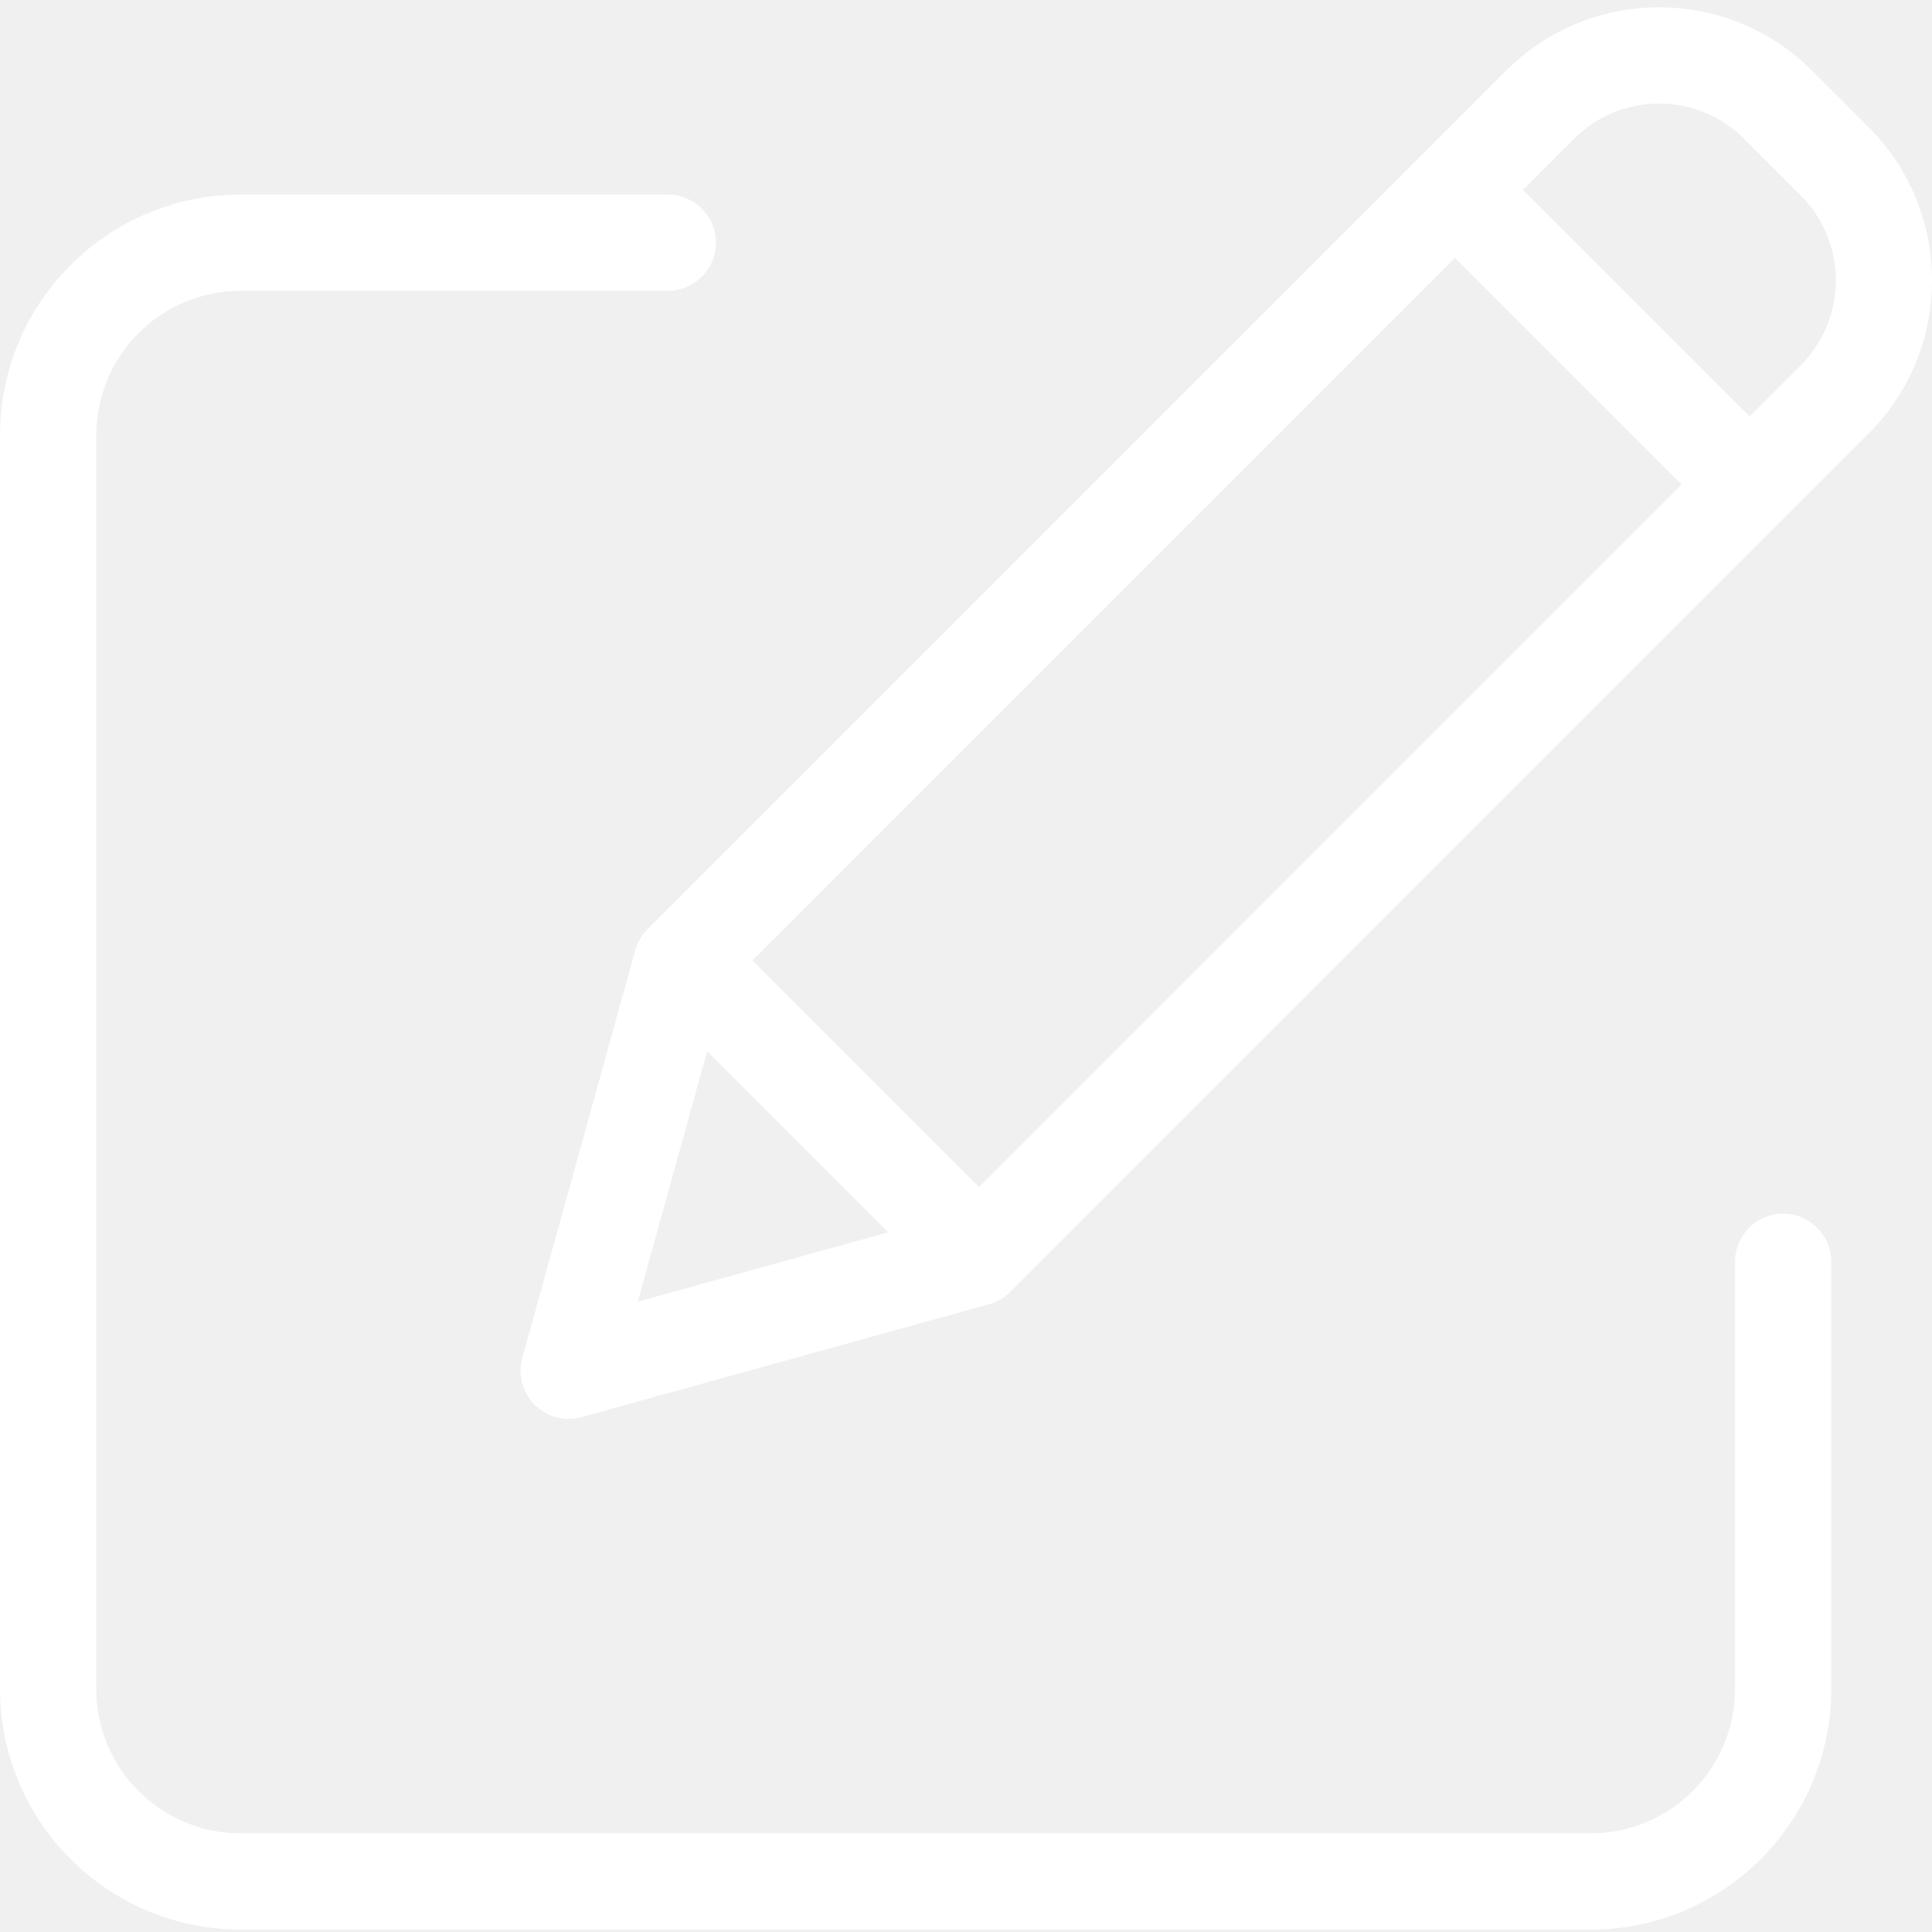
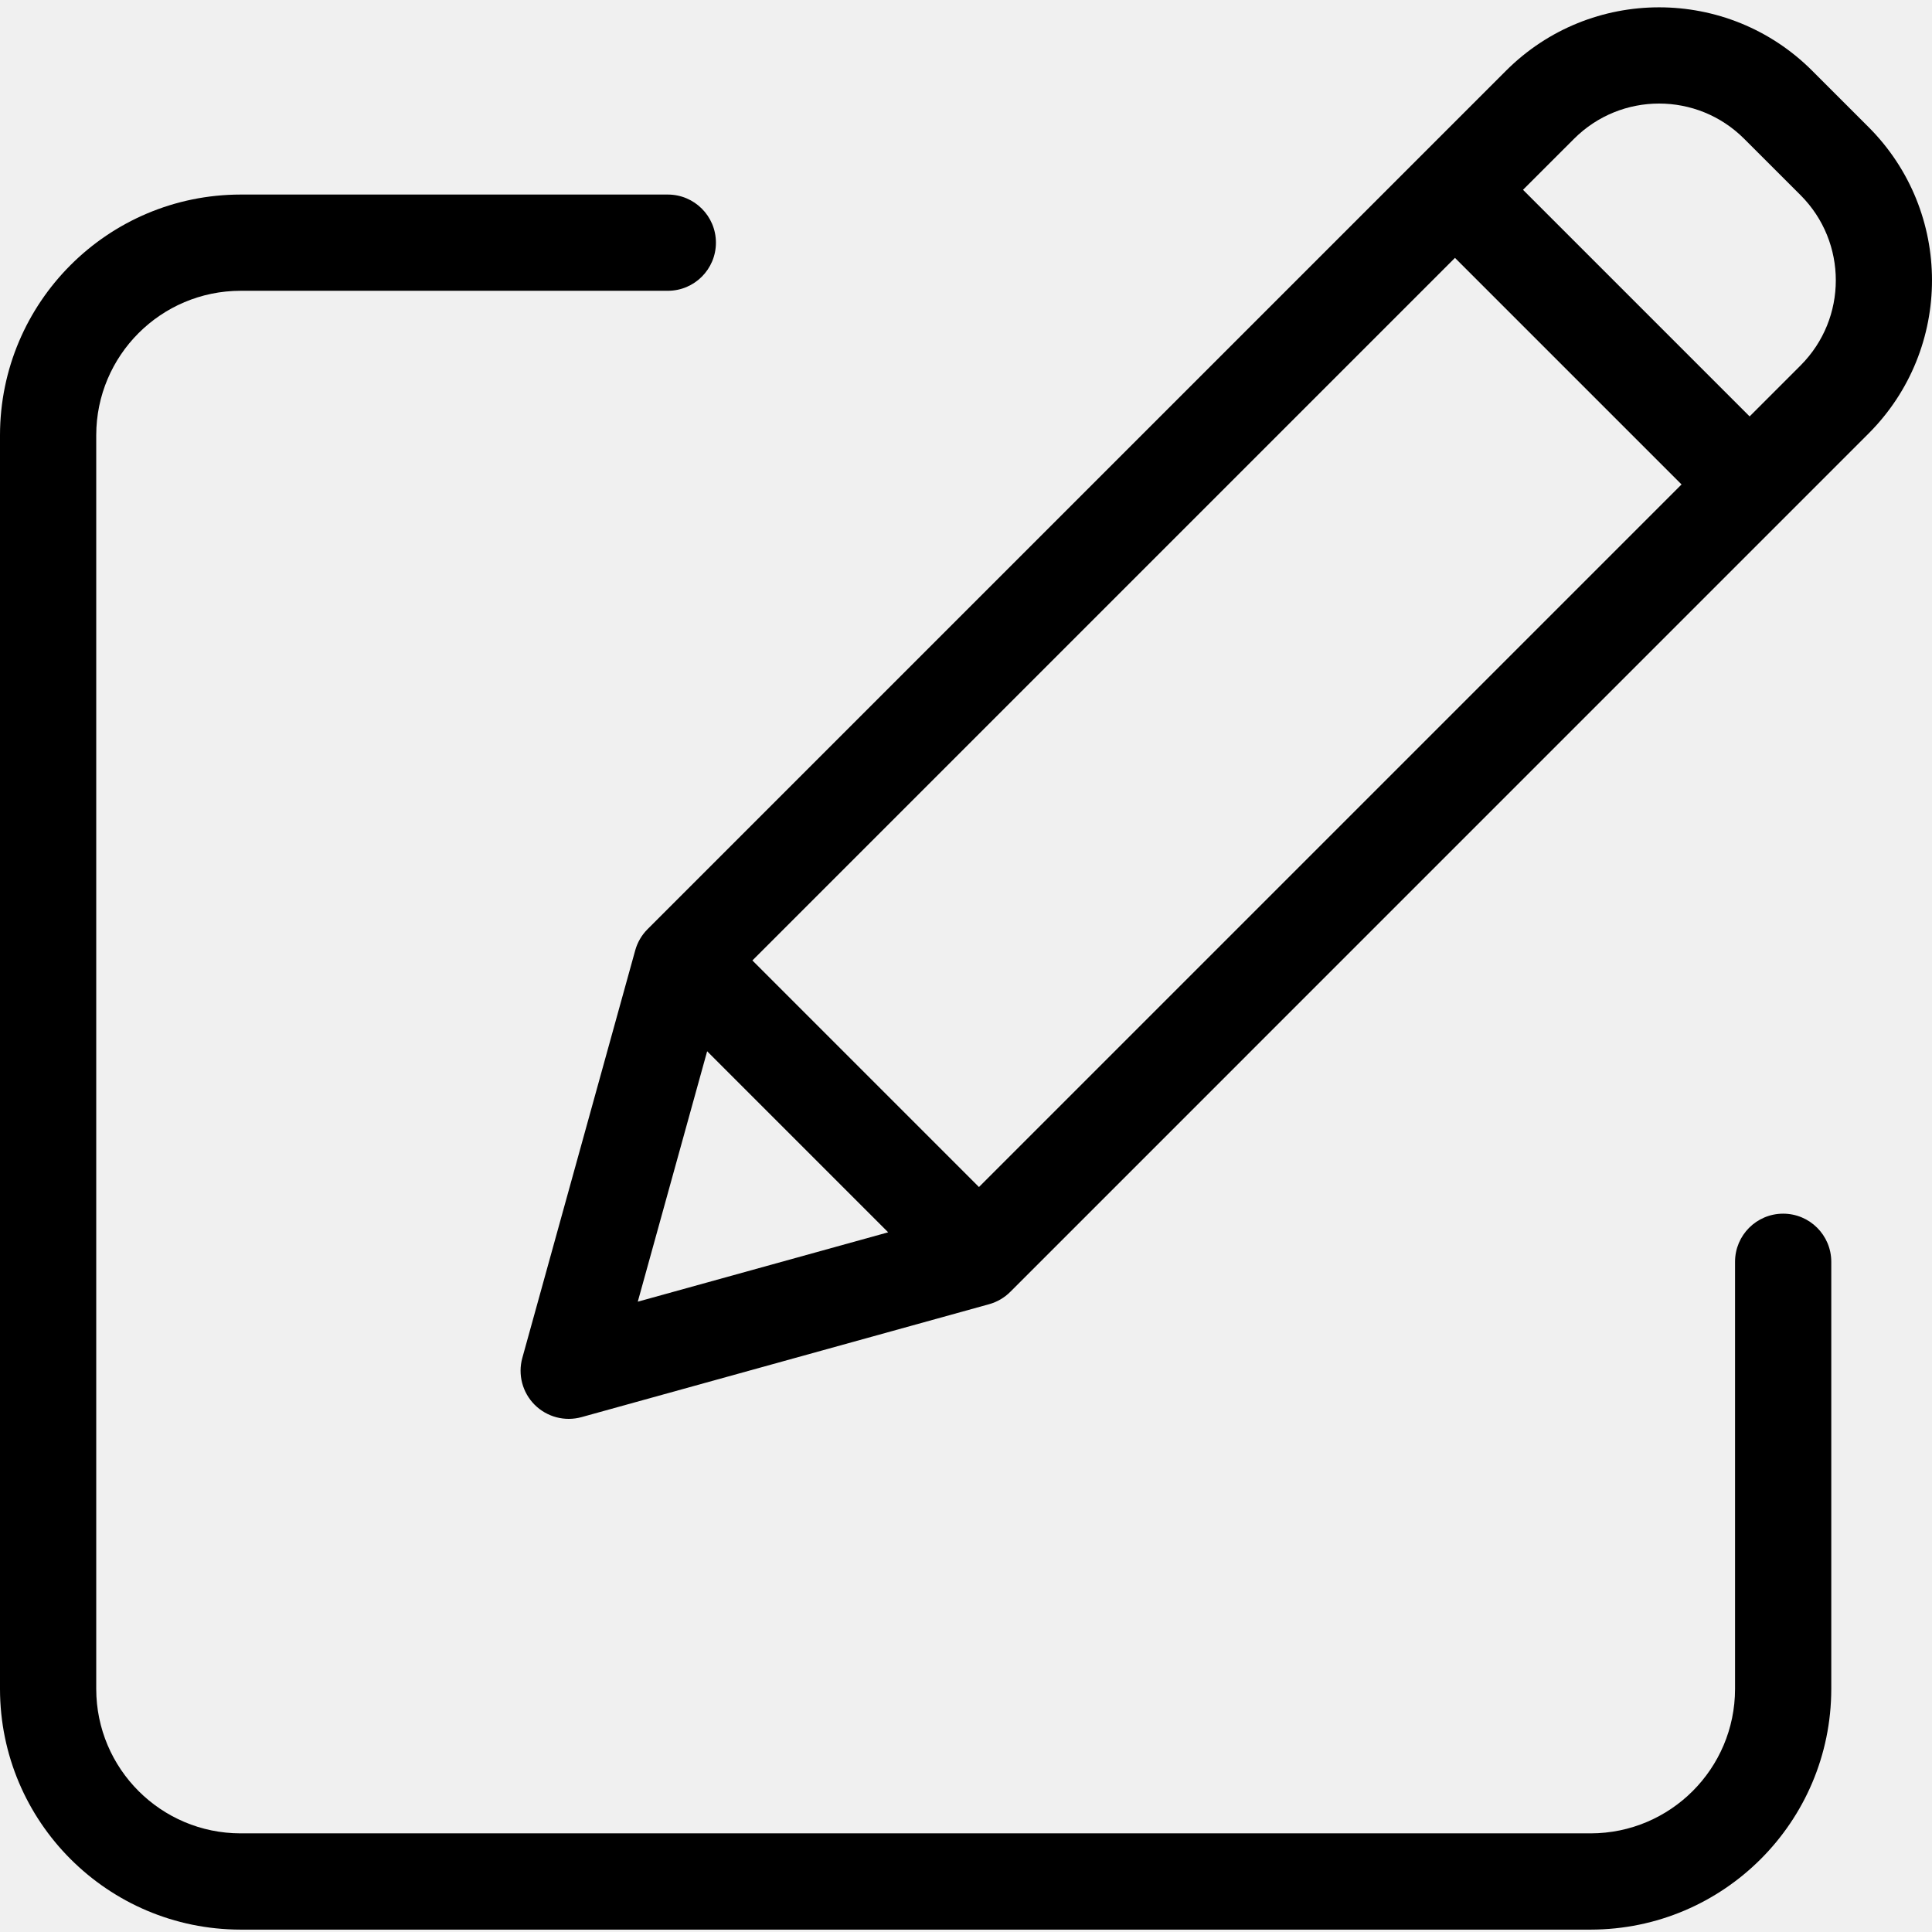
- <svg xmlns="http://www.w3.org/2000/svg" fill="#fff" height="401pt" viewBox="0 -1 401.523 401" width="401pt">
+ <svg xmlns="http://www.w3.org/2000/svg" fill="#000" height="401pt" viewBox="0 -1 401.523 401" width="401pt">
  <path d="m370.59 250.973c-5.523 0-10 4.477-10 10v88.789c-.02 16.562-13.438 29.984-30 30h-280.59c-16.562-.016-29.98-13.438-30-30v-260.59c.02-16.559 13.438-29.98 30-30h88.789c5.523 0 10-4.477 10-10 0-5.52-4.477-10-10-10h-88.789c-27.602.031-49.969 22.398-50 50v260.594c.031 27.602 22.398 49.969 50 50h280.59c27.602-.031 49.969-22.398 50-50v-88.793c0-5.523-4.477-10-10-10zm0 0" />
  <path d="m376.629 13.441c-17.574-17.574-46.066-17.574-63.641 0l-178.406 178.406c-1.223 1.223-2.105 2.738-2.566 4.402l-23.461 84.699c-.965 3.473.016 7.191 2.562 9.742 2.551 2.547 6.27 3.527 9.742 2.566l84.699-23.465c1.664-.461 3.18-1.344 4.402-2.566l178.402-178.41c17.547-17.586 17.547-46.055 0-63.641zm-220.258 184.906 146.012-146.016 47.09 47.09-146.016 146.016zm-9.406 18.875 37.621 37.625-52.039 14.418zm227.258-142.547-10.605 10.605-47.094-47.094 10.609-10.605c9.762-9.762 25.59-9.762 35.352 0l11.738 11.734c9.746 9.773 9.746 25.59 0 35.359zm0 0" />
</svg>
